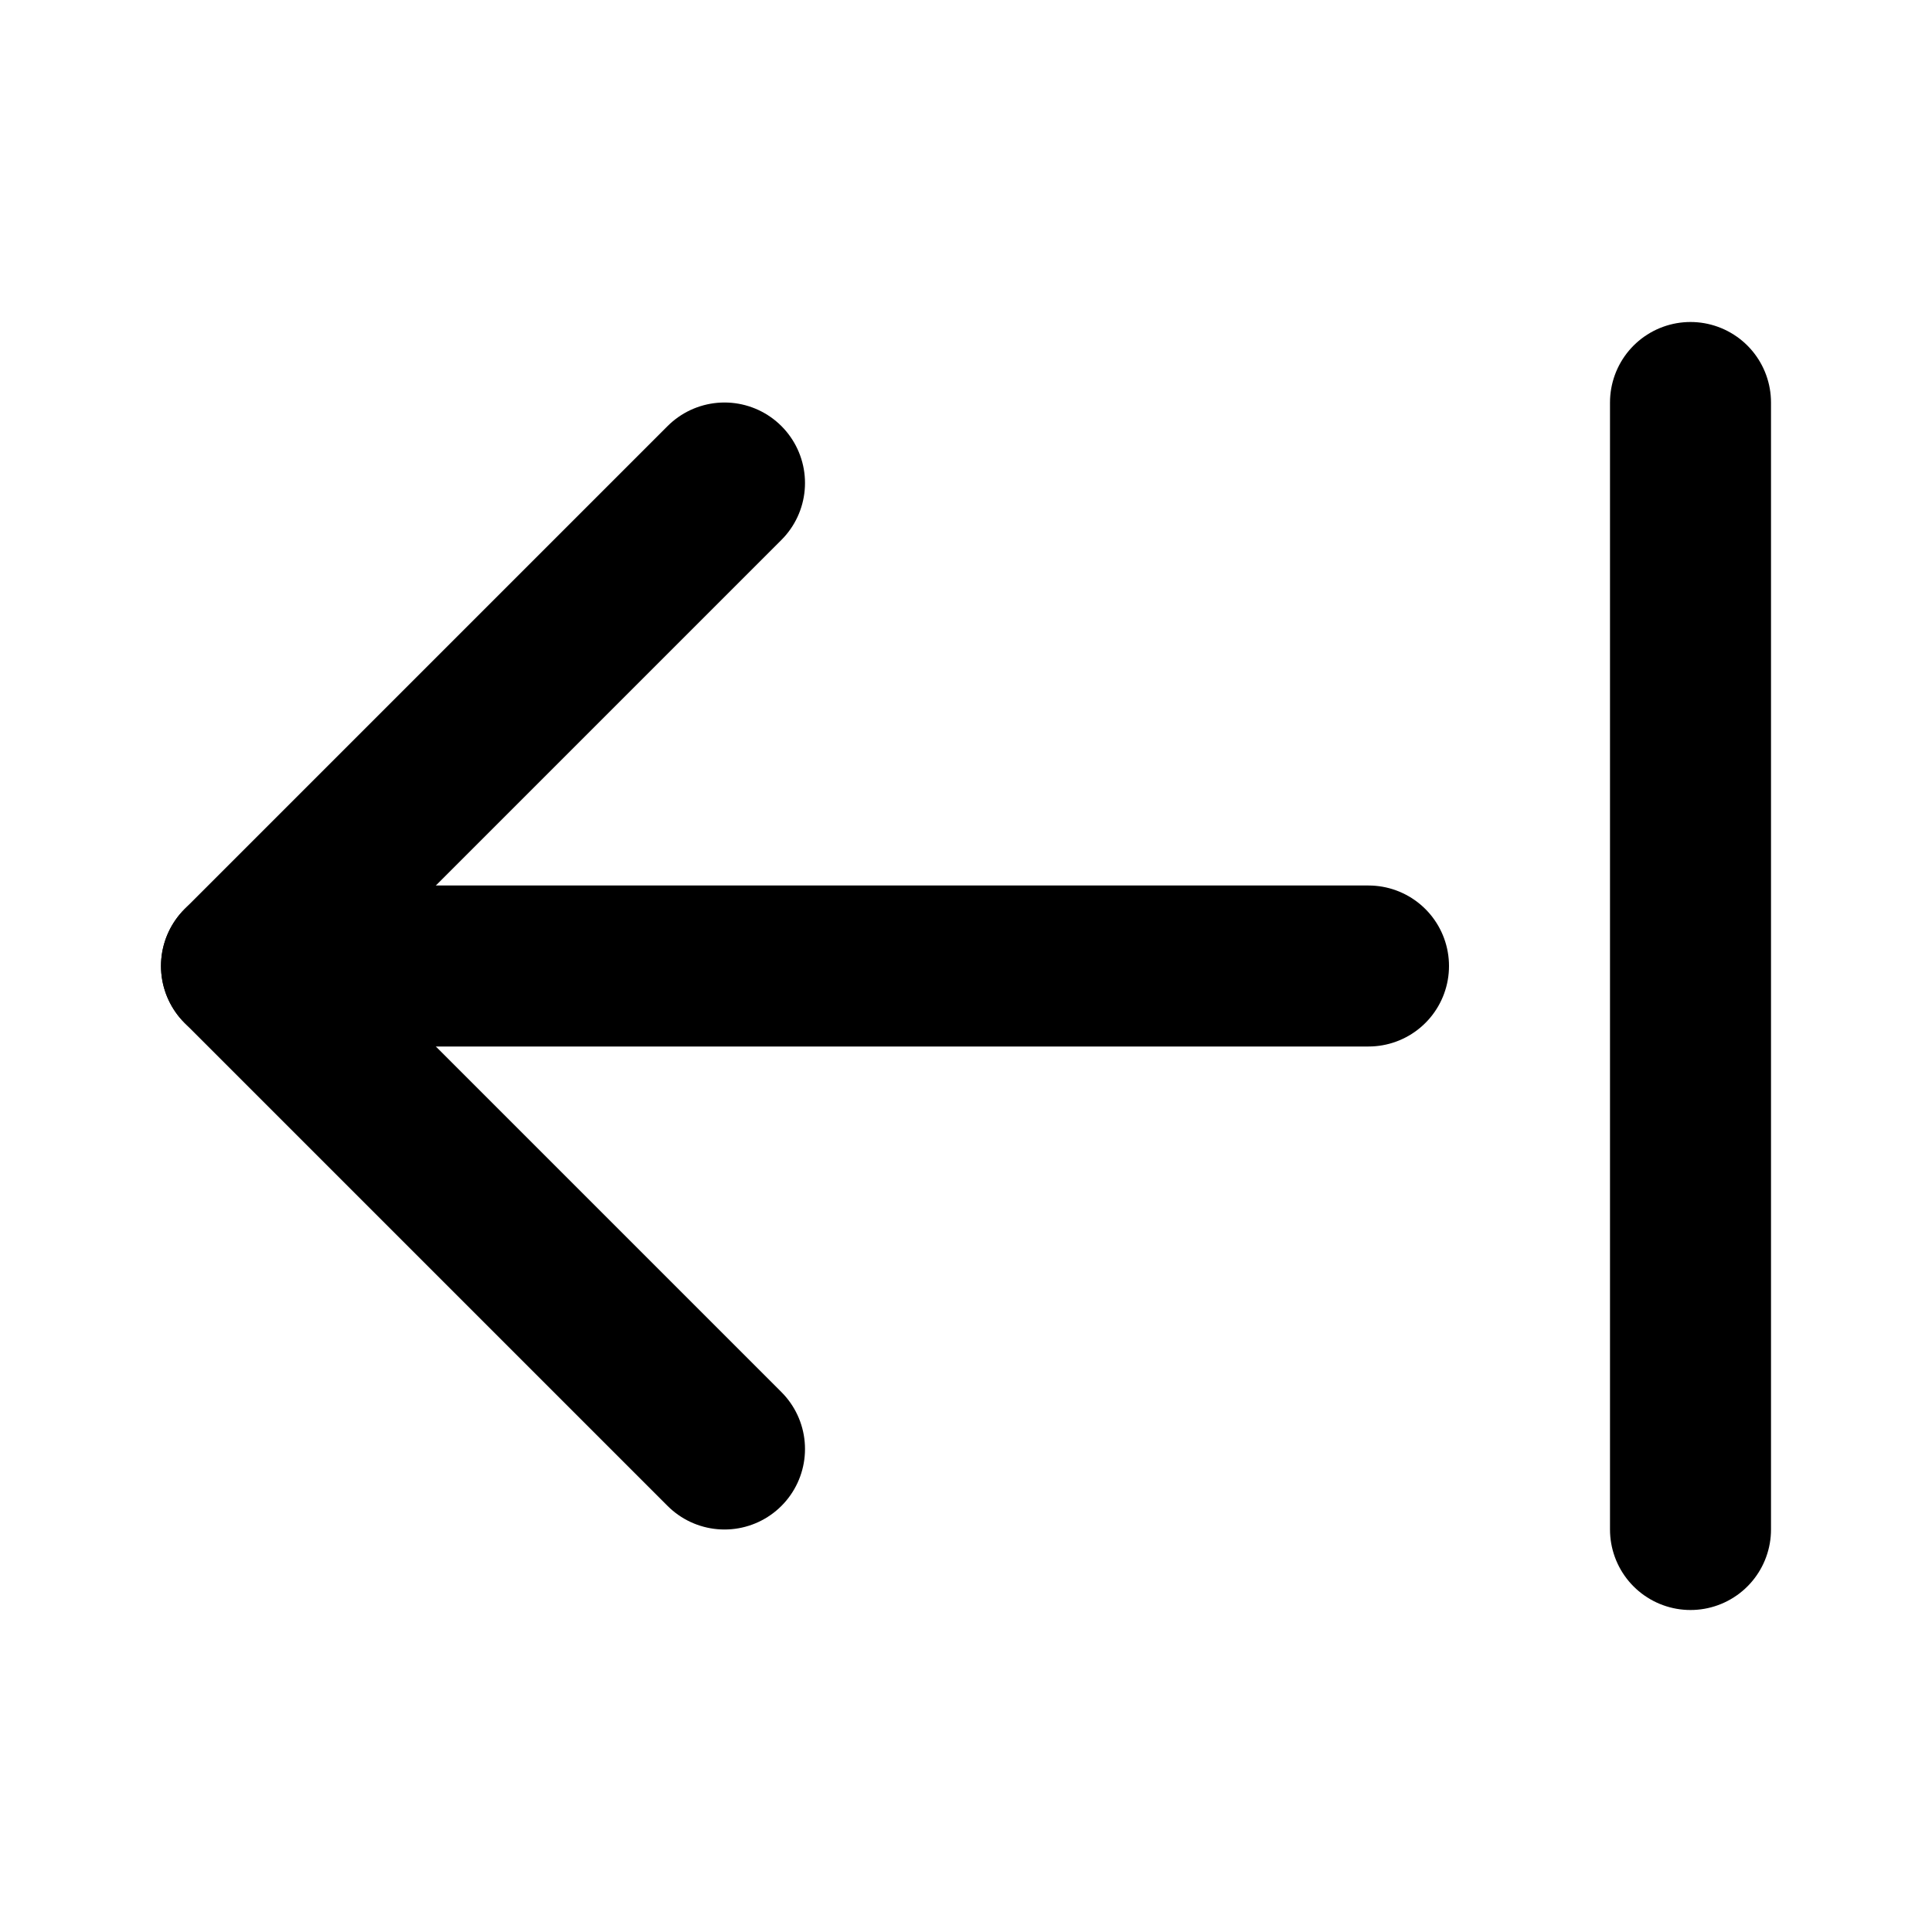
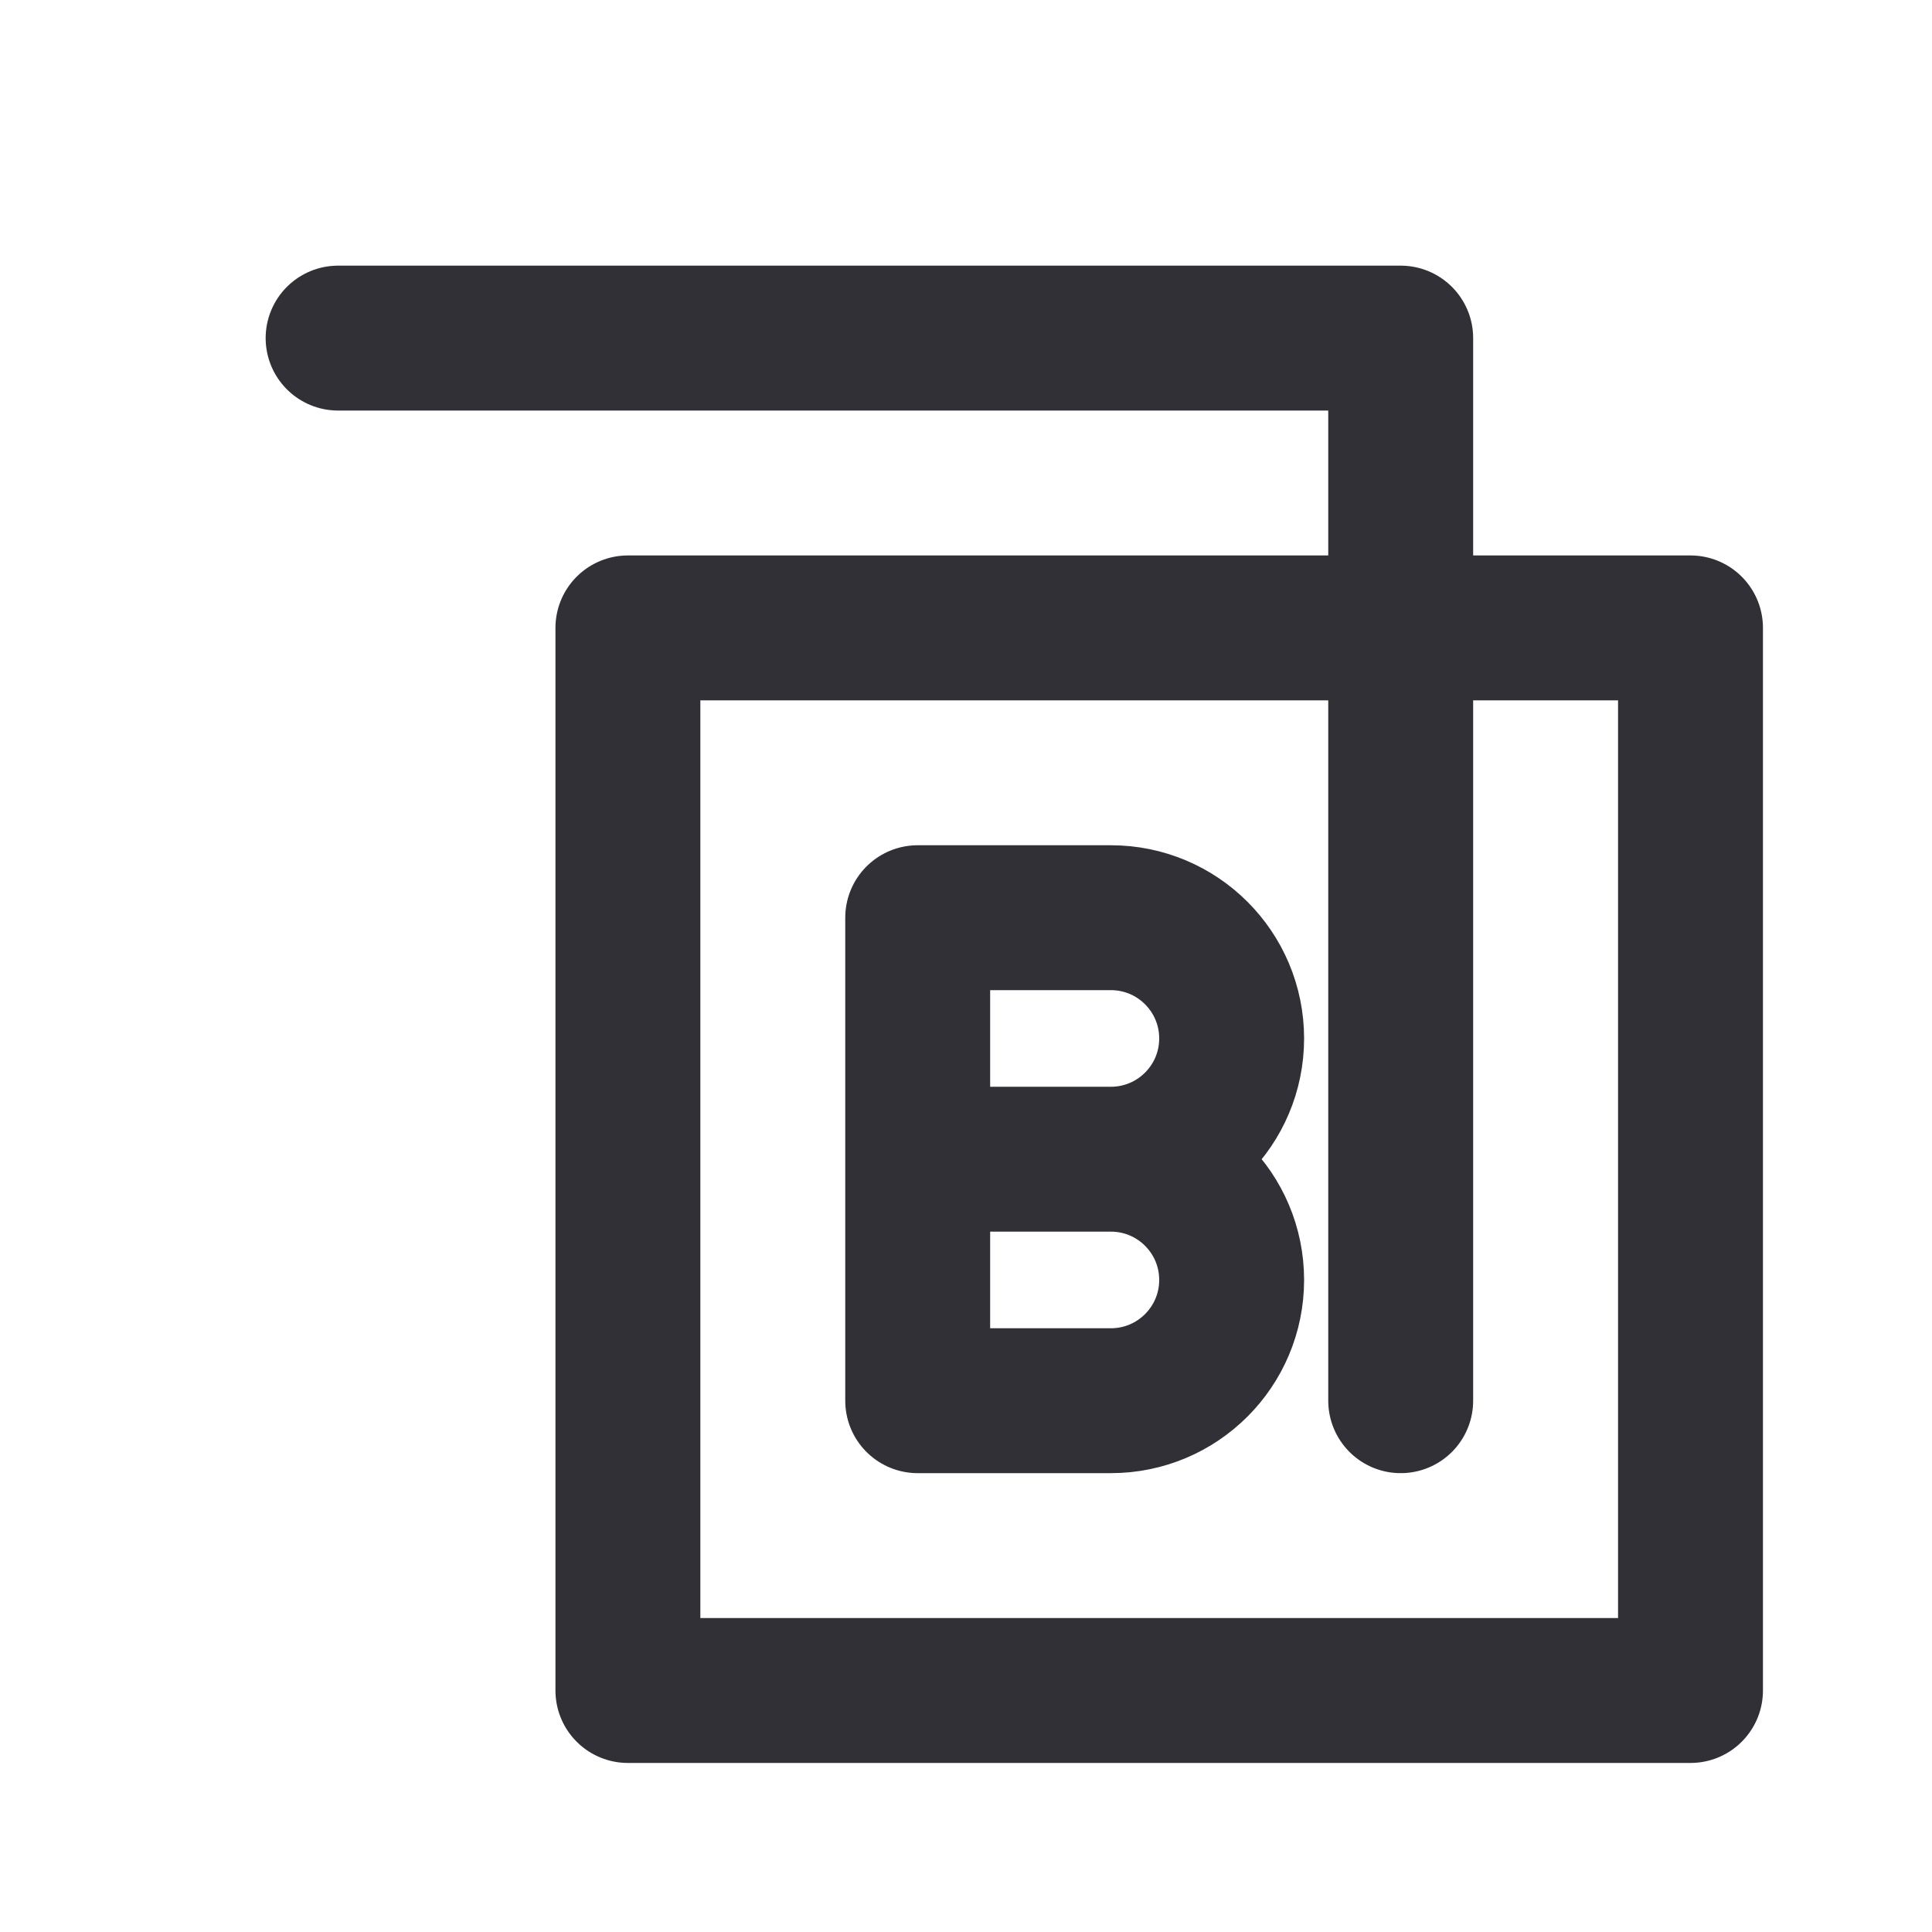
- <svg xmlns="http://www.w3.org/2000/svg" width="24" height="24" viewBox="0 0 24 24" fill="none" stroke="currentColor" stroke-width="2" stroke-linecap="round" stroke-linejoin="round" class="lucide lucide-arrow-left-from-line-icon lucide-arrow-left-from-line">
-   <path d="m9 6-6 6 6 6" />
-   <path d="M3 12h14" />
-   <path d="M21 19V5" />
+ <svg xmlns="http://www.w3.org/2000/svg" width="20" height="20" viewBox="0 0 20 20" fill="none" stroke="#303036" stroke-width="1.5" stroke-linecap="round" stroke-linejoin="round">
+   <path d="M3.5 3.5h11v11 M6.5 6.5h11v11h-11z M9.5 9.5h2a1.25 1.25 0 0 1 0 2.5h-2v-2.5 M9.5 12h2a1.25 1.25 0 0 1 0 2.5h-2V12" />
</svg>
